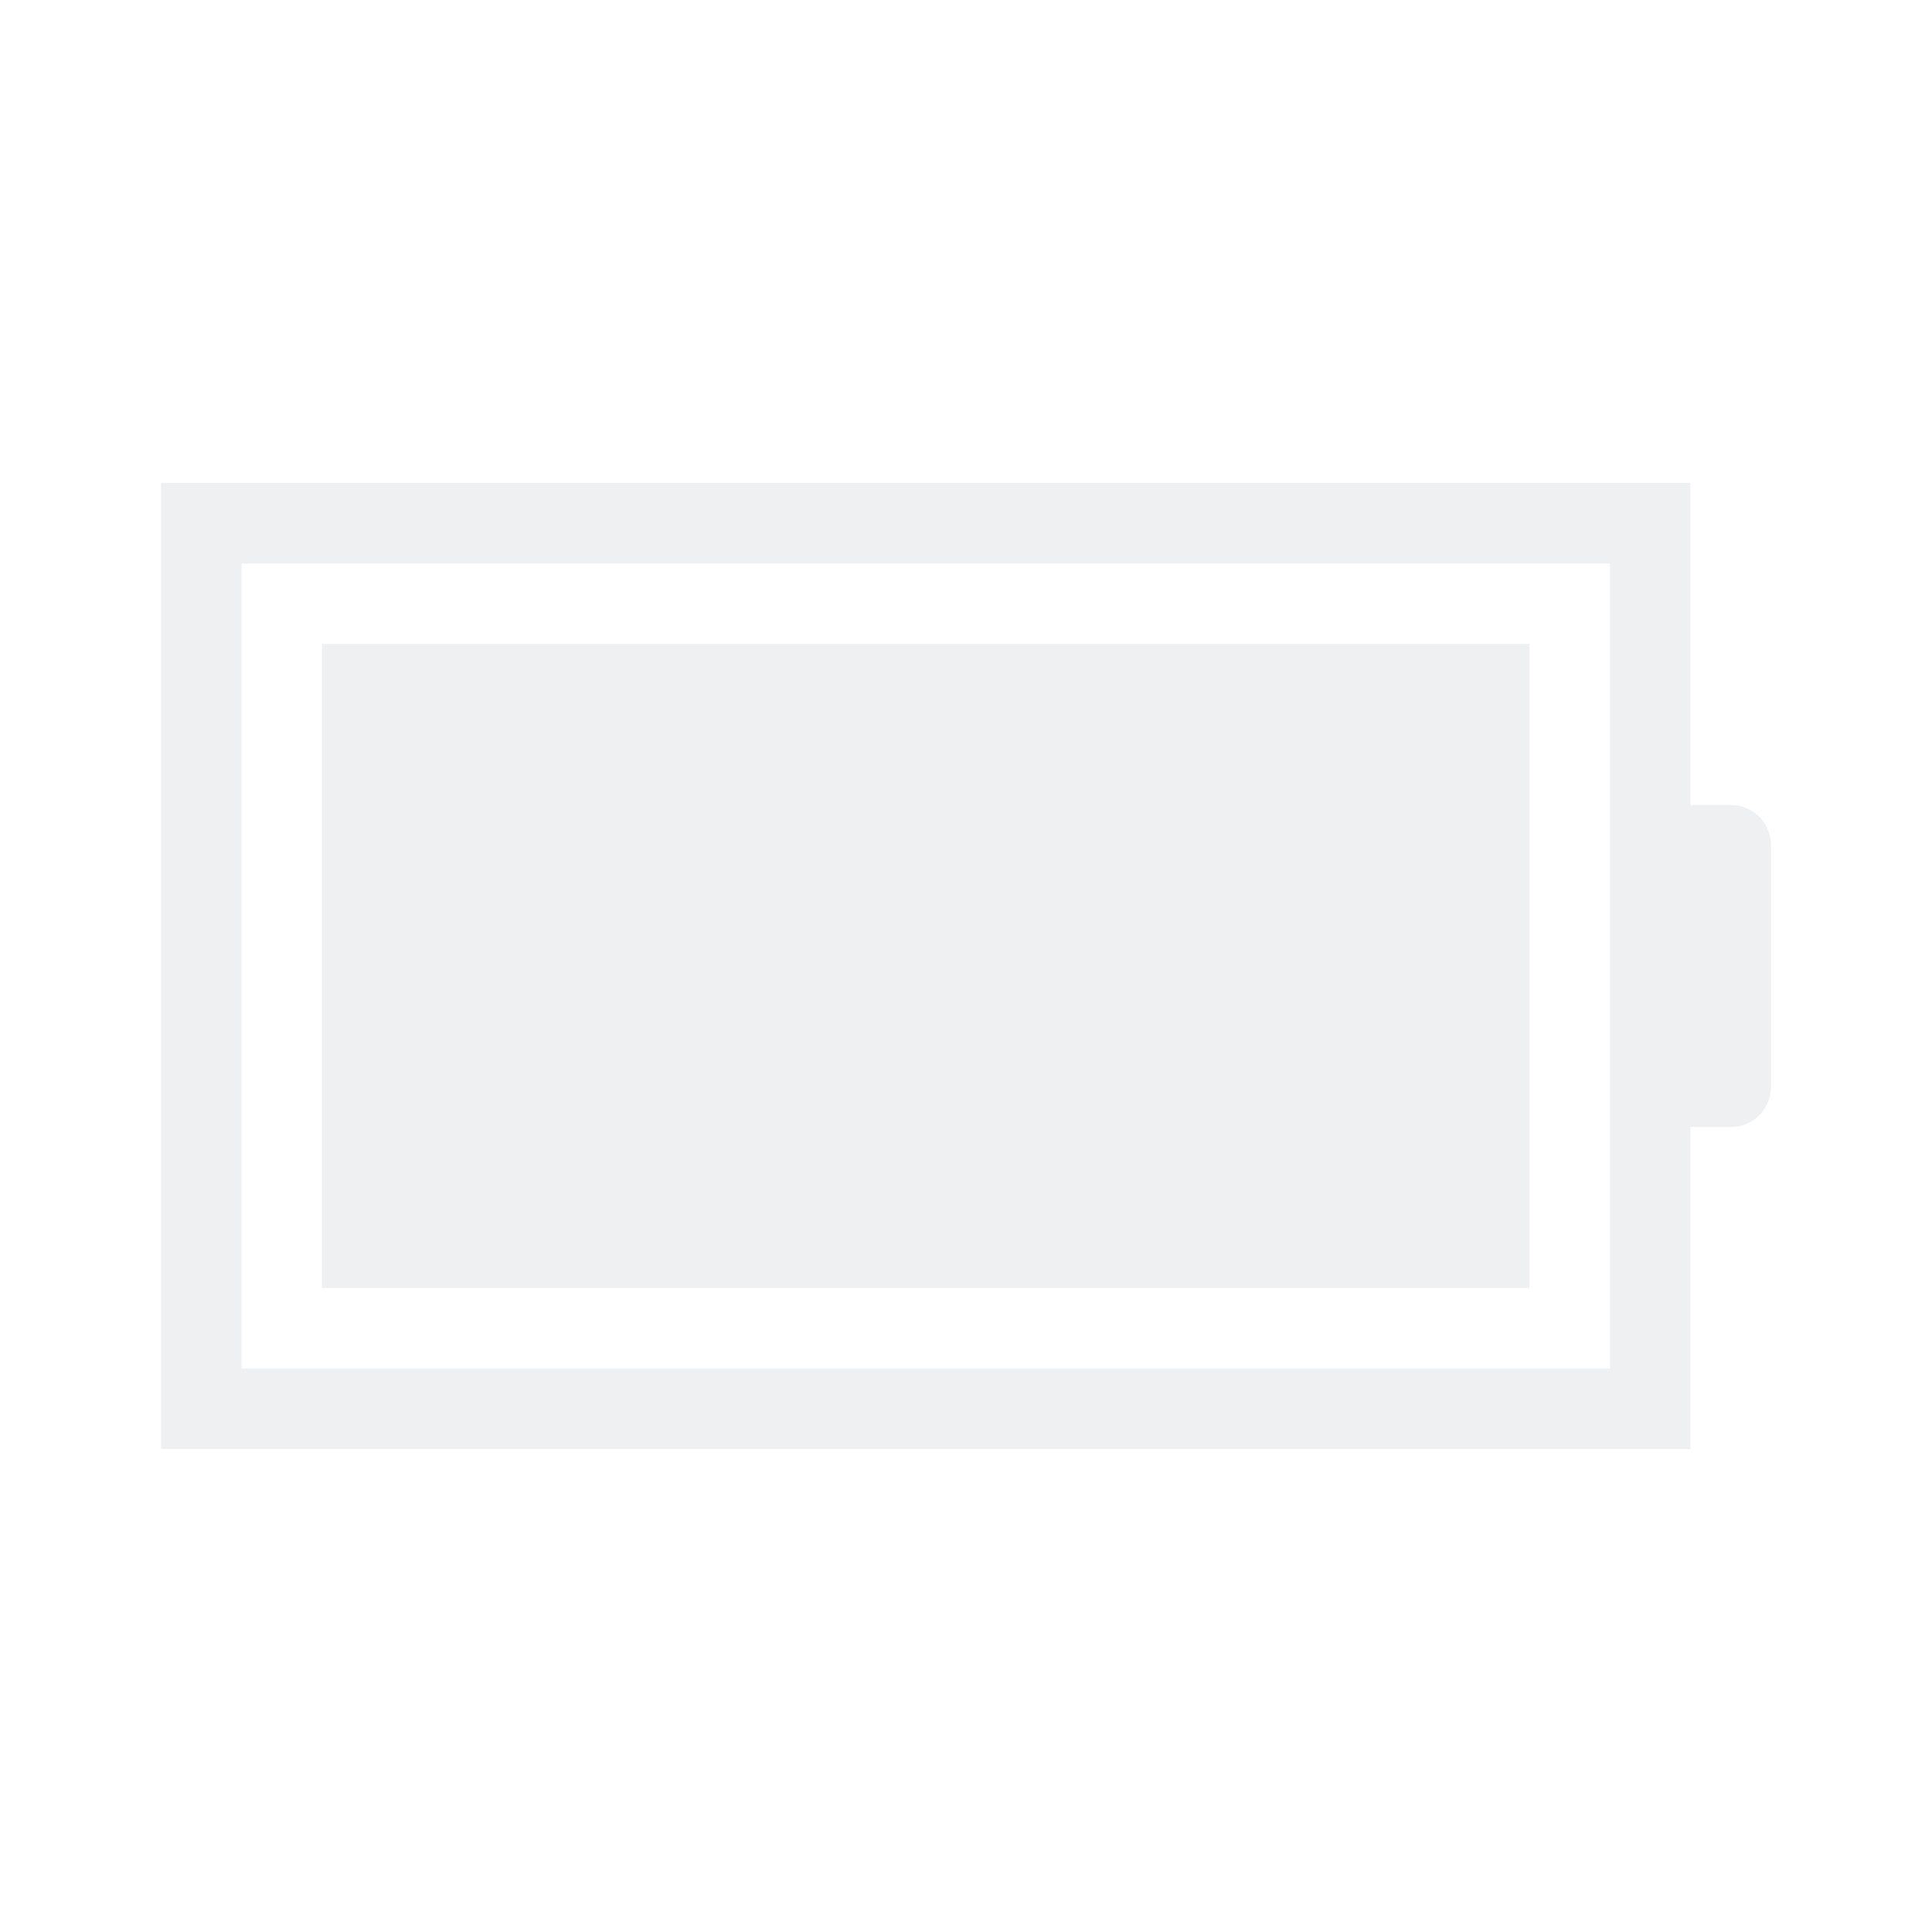
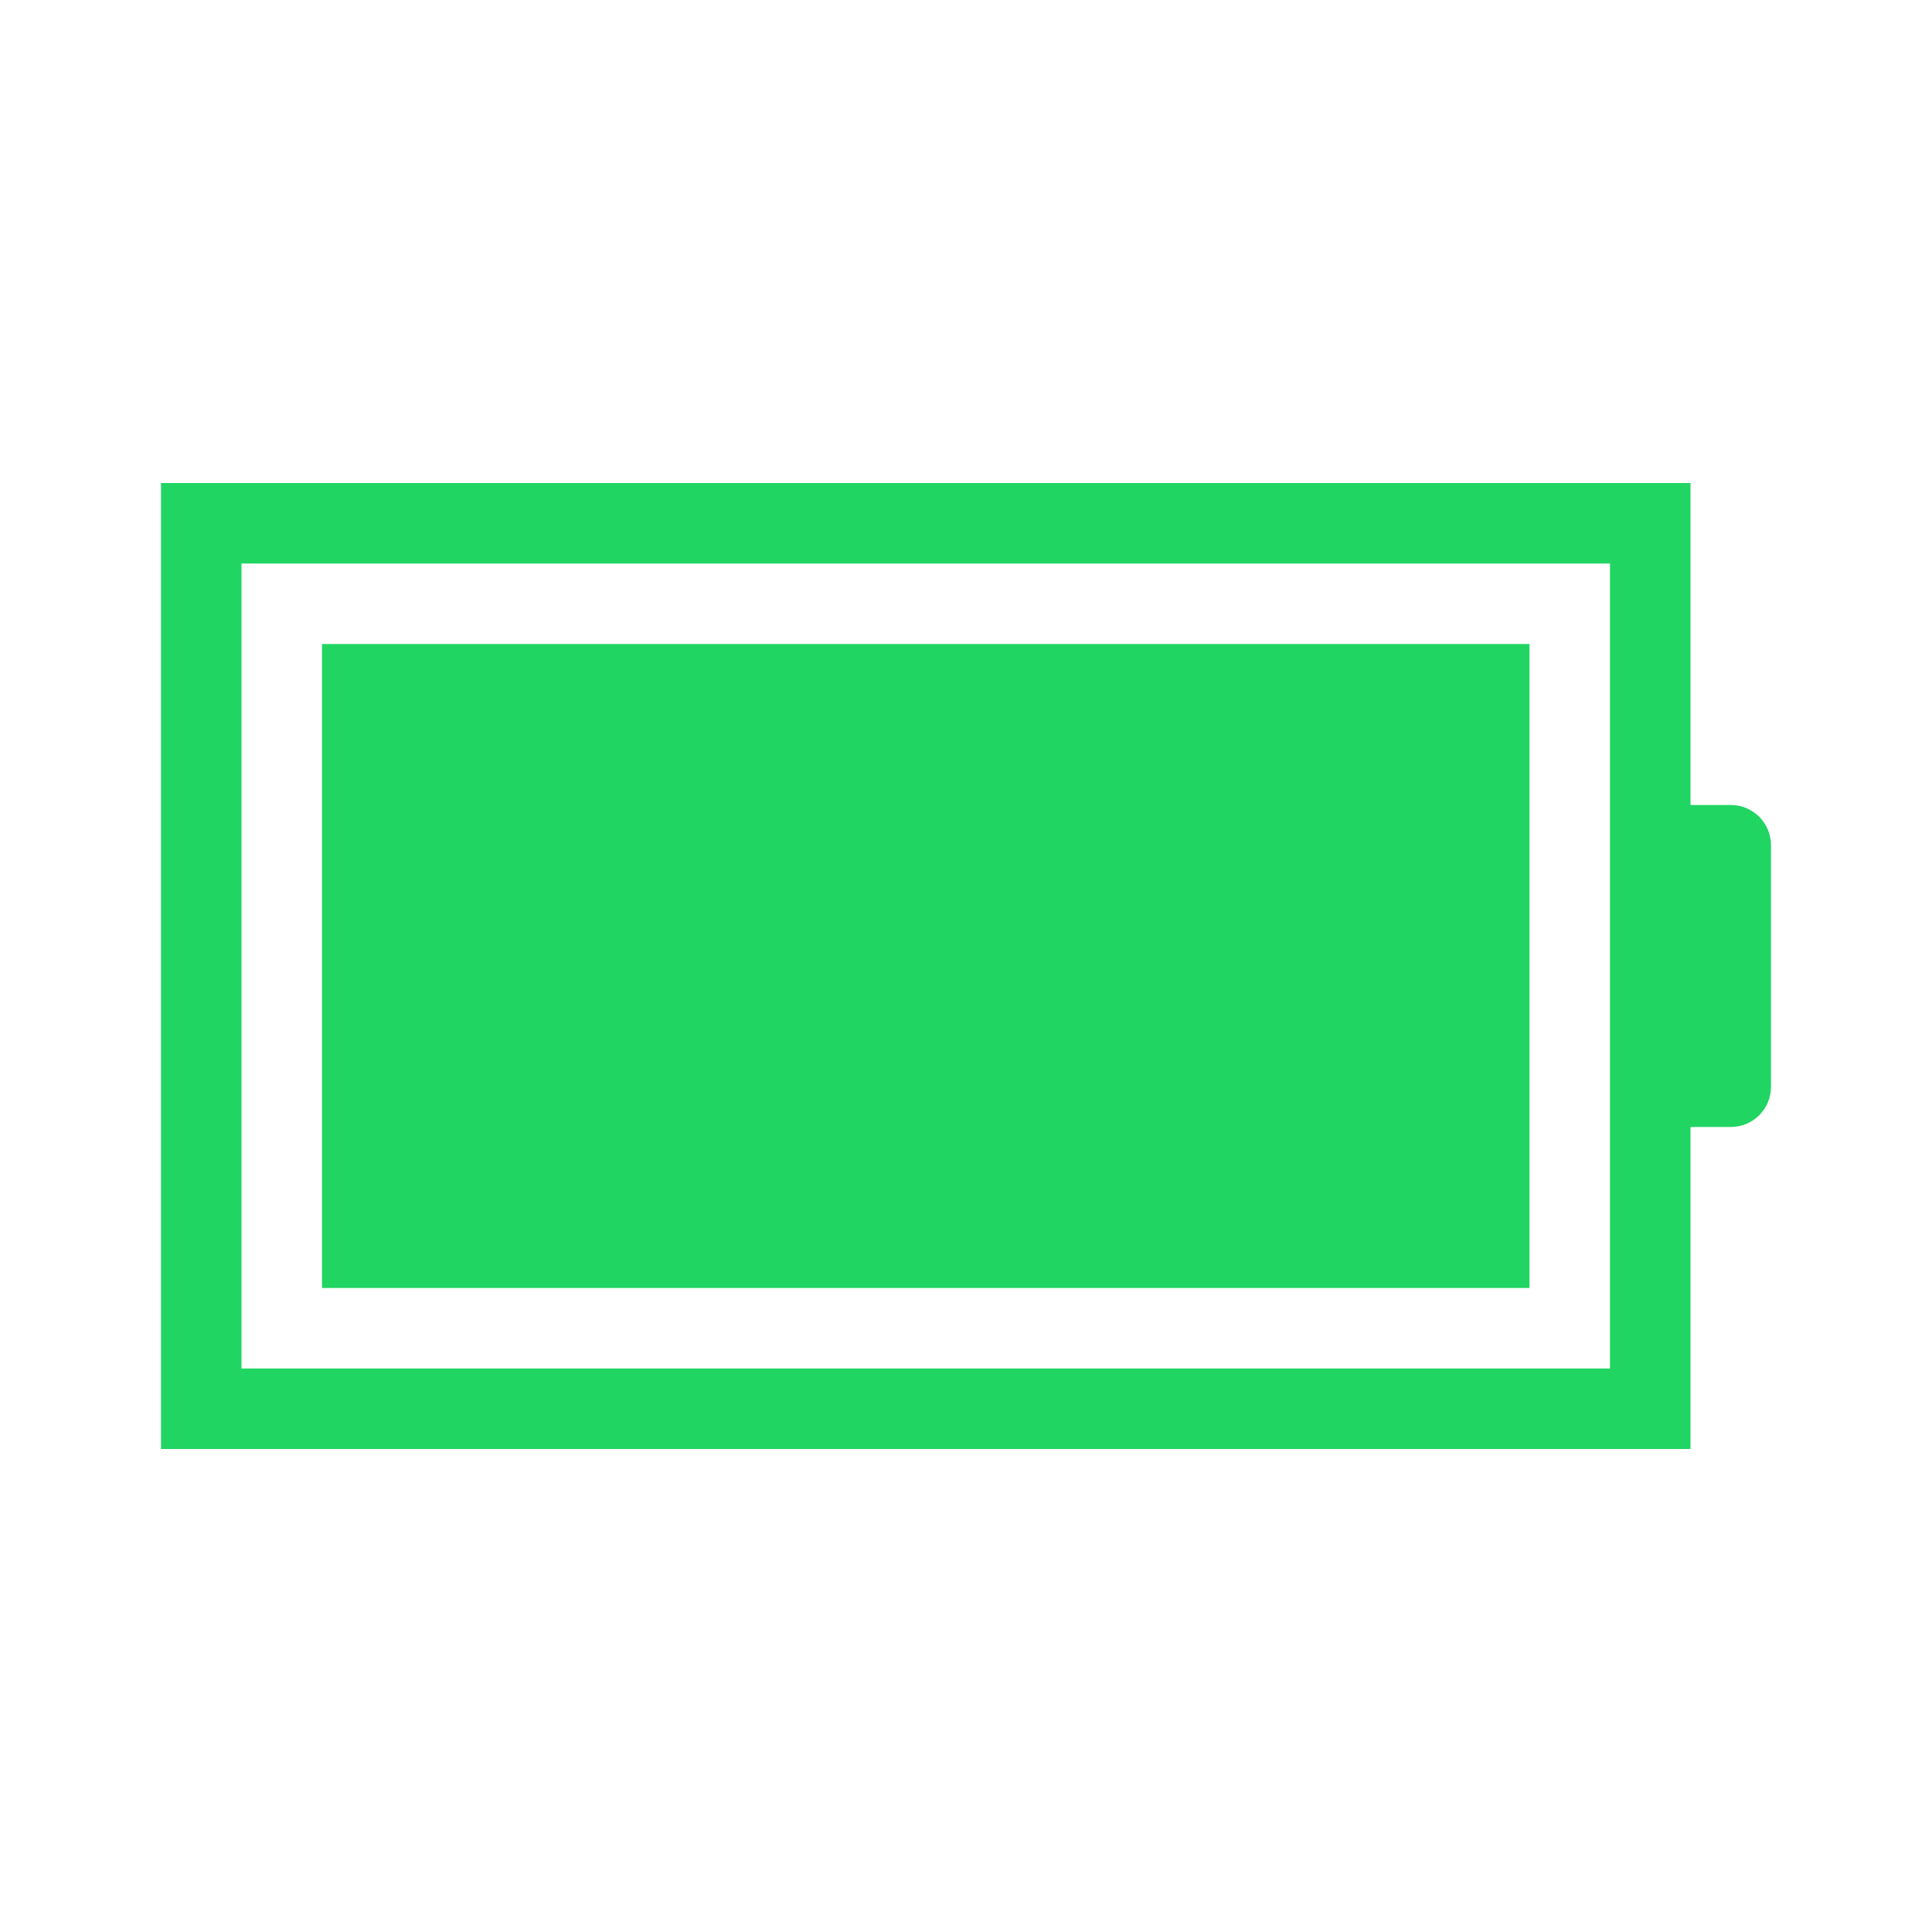
- <svg xmlns="http://www.w3.org/2000/svg" height="24" width="24">
+ <svg xmlns="http://www.w3.org/2000/svg" height="24" width="24" version="1.1" id="svg339">
  <defs id="defs1">
    <style type="text/css" id="current-color-scheme">
            .ColorScheme-Text {
                color:#eff0f1;
            }
        </style>
+     <filter style="color-interpolation-filters:sRGB;" id="filter695">
+       <feComposite in2="SourceGraphic" operator="arithmetic" k1="0" k2="1" result="composite1" id="feComposite681" />
+       <feColorMatrix in="composite1" values="1" type="saturate" result="colormatrix1" id="feColorMatrix683" />
+       <feFlood flood-opacity="1" flood-color="rgb(18,160,58)" result="flood1" id="feFlood685" />
+       <feBlend in="flood1" in2="colormatrix1" mode="multiply" result="blend1" id="feBlend687" />
+       <feBlend in2="blend1" mode="screen" result="blend2" id="feBlend689" />
+       <feColorMatrix in="blend2" values="1" type="saturate" result="colormatrix2" id="feColorMatrix691" />
+       <feComposite in="colormatrix2" in2="SourceGraphic" operator="in" k2="1" result="composite2" id="feComposite693" />
+     </filter>
  </defs>
-   <g transform="translate(1,1)">
-     <path style="fill:currentColor;fill-opacity:1;stroke:none" class="ColorScheme-Text" d="M3 15V7h15v8zM1 5v12h19v-4h.5c.277 0 .5-.223.5-.5v-3c0-.277-.223-.5-.5-.5H20V5H4zm1 1h17v10H2z" />
+   <g transform="translate(1,1)" id="g337" style="filter:url(#filter695)">
+     <path style="fill:currentColor;fill-opacity:1;stroke:none" class="ColorScheme-Text" d="M 3,15 V 7 h 15 v 8 z M 1,5 v 12 h 19 v -4 h 0.5 c 0.277,0 0.5,-0.223 0.5,-0.5 v -3 C 21,9.223 20.777,9 20.5,9 H 20 V 5 H 4 Z M 2,6 H 19 V 16 H 2 Z" id="path335" />
  </g>
</svg>
